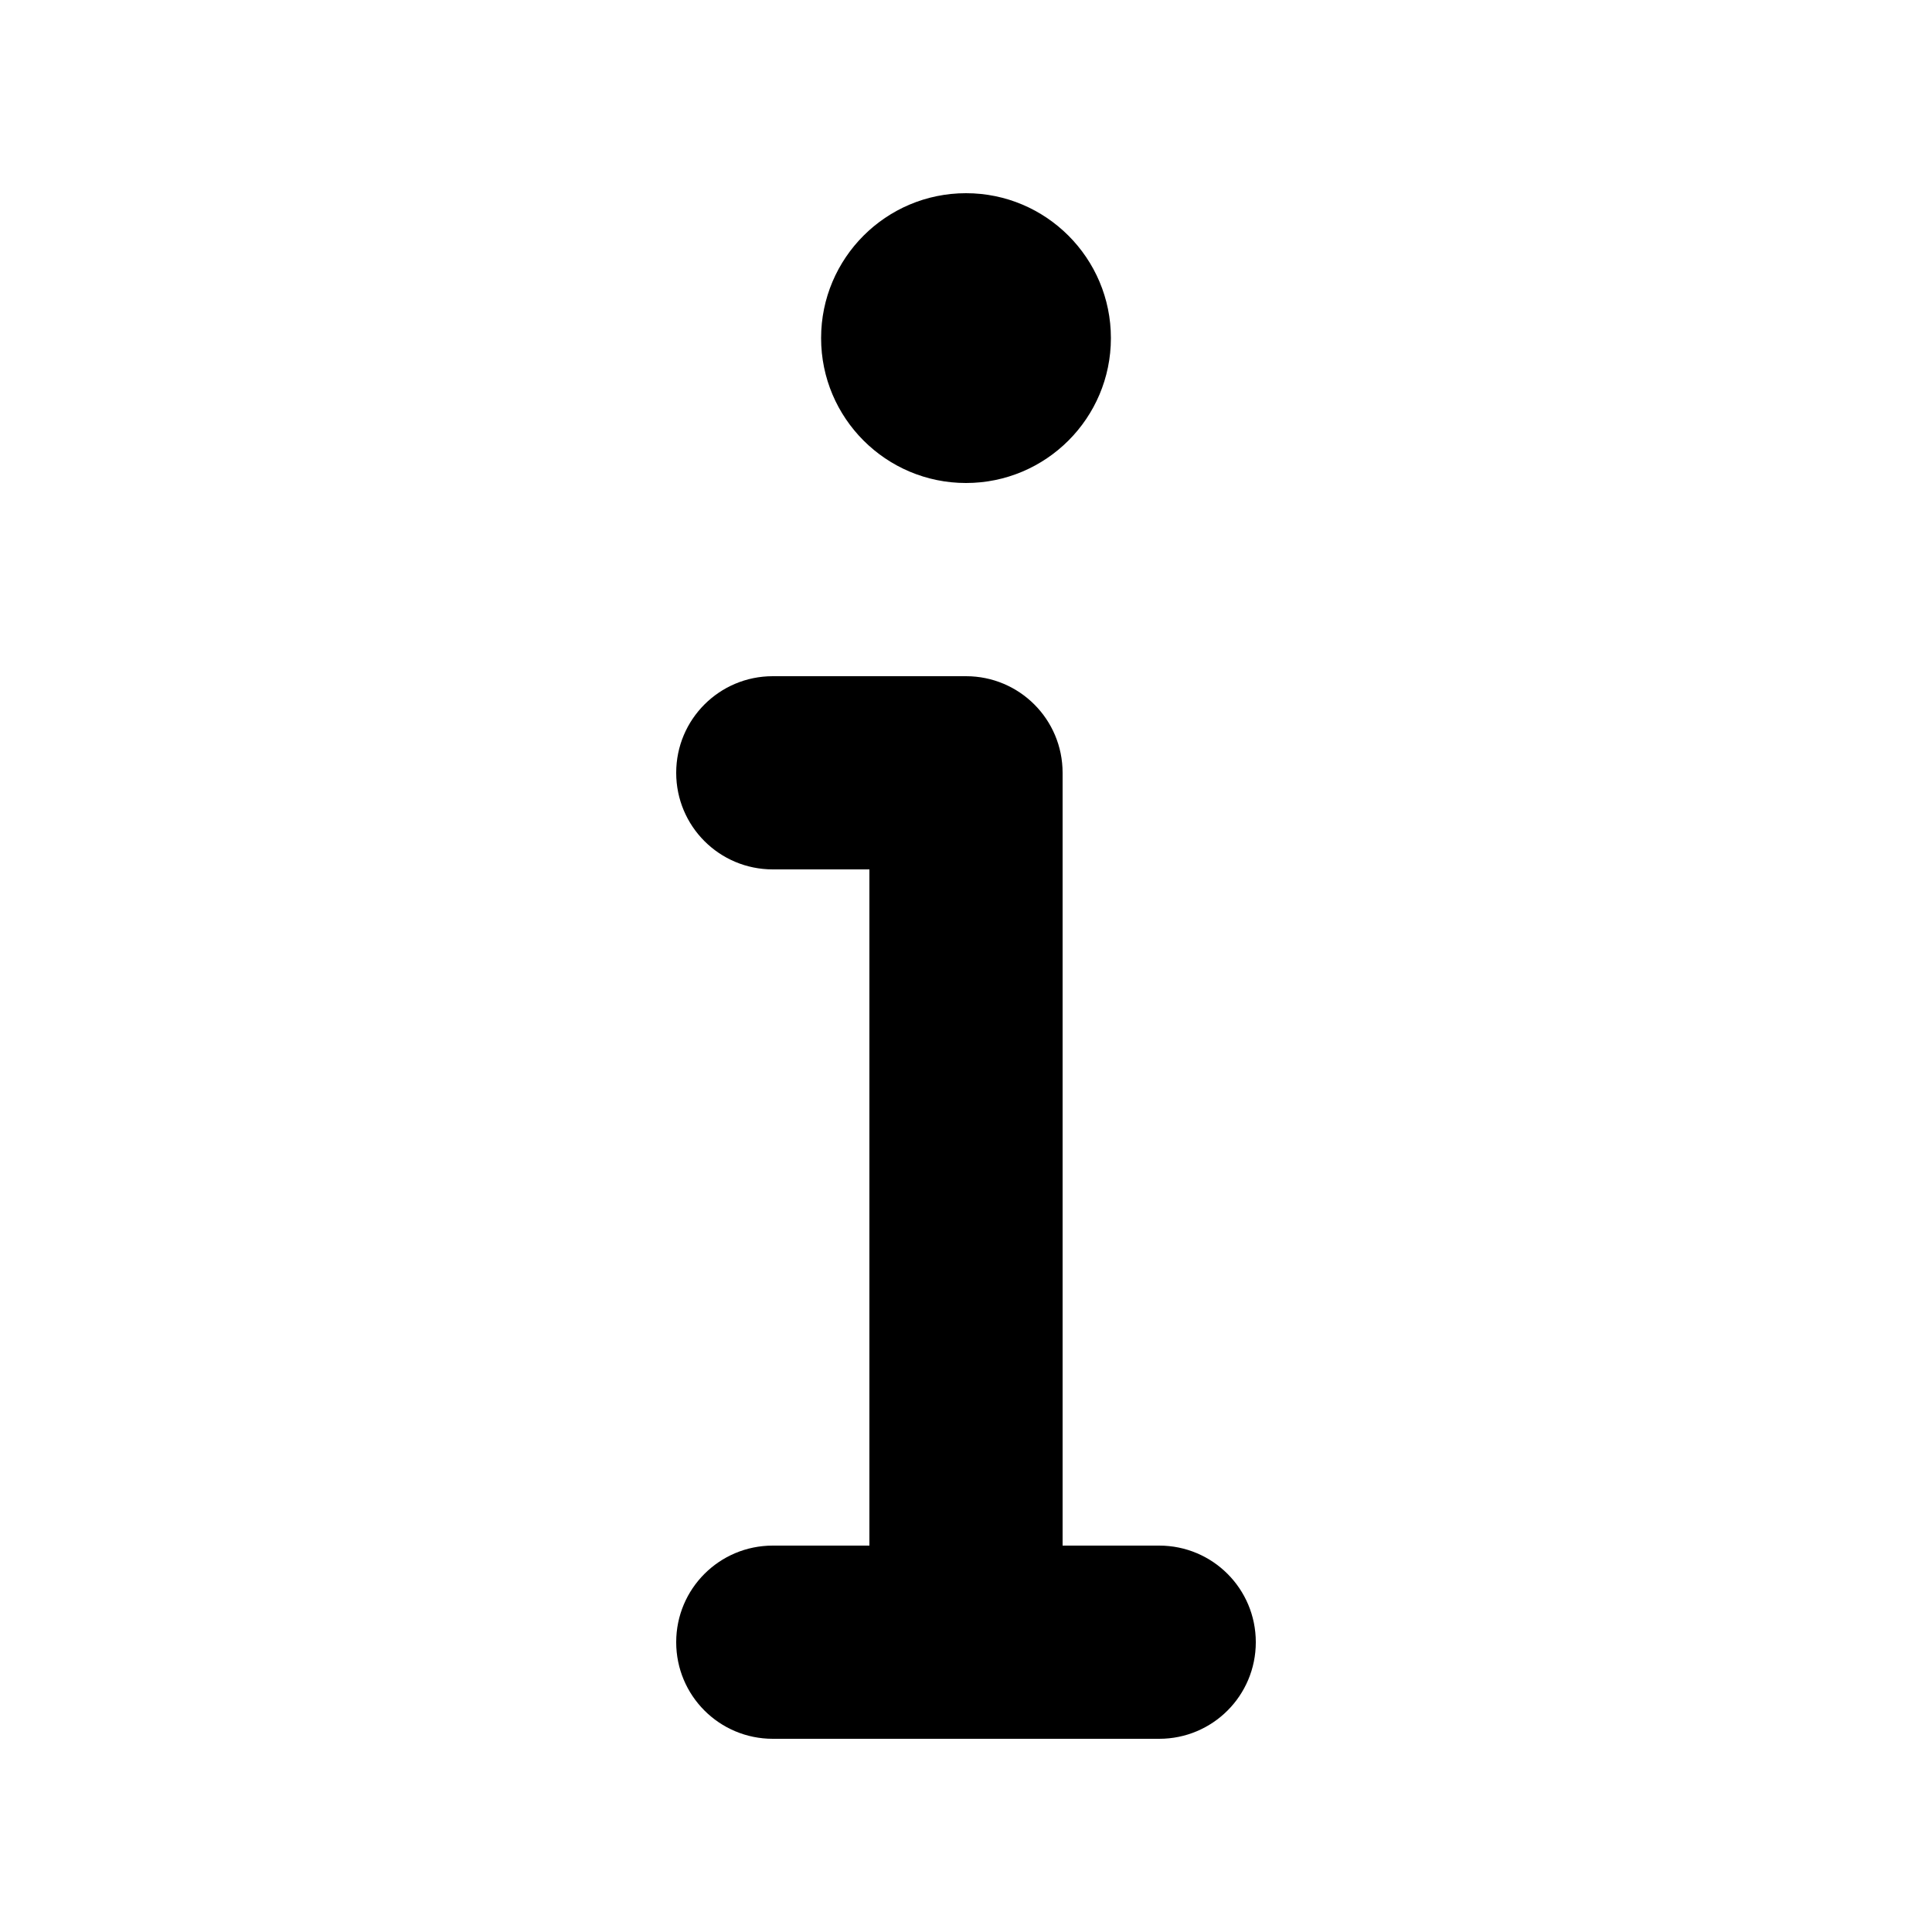
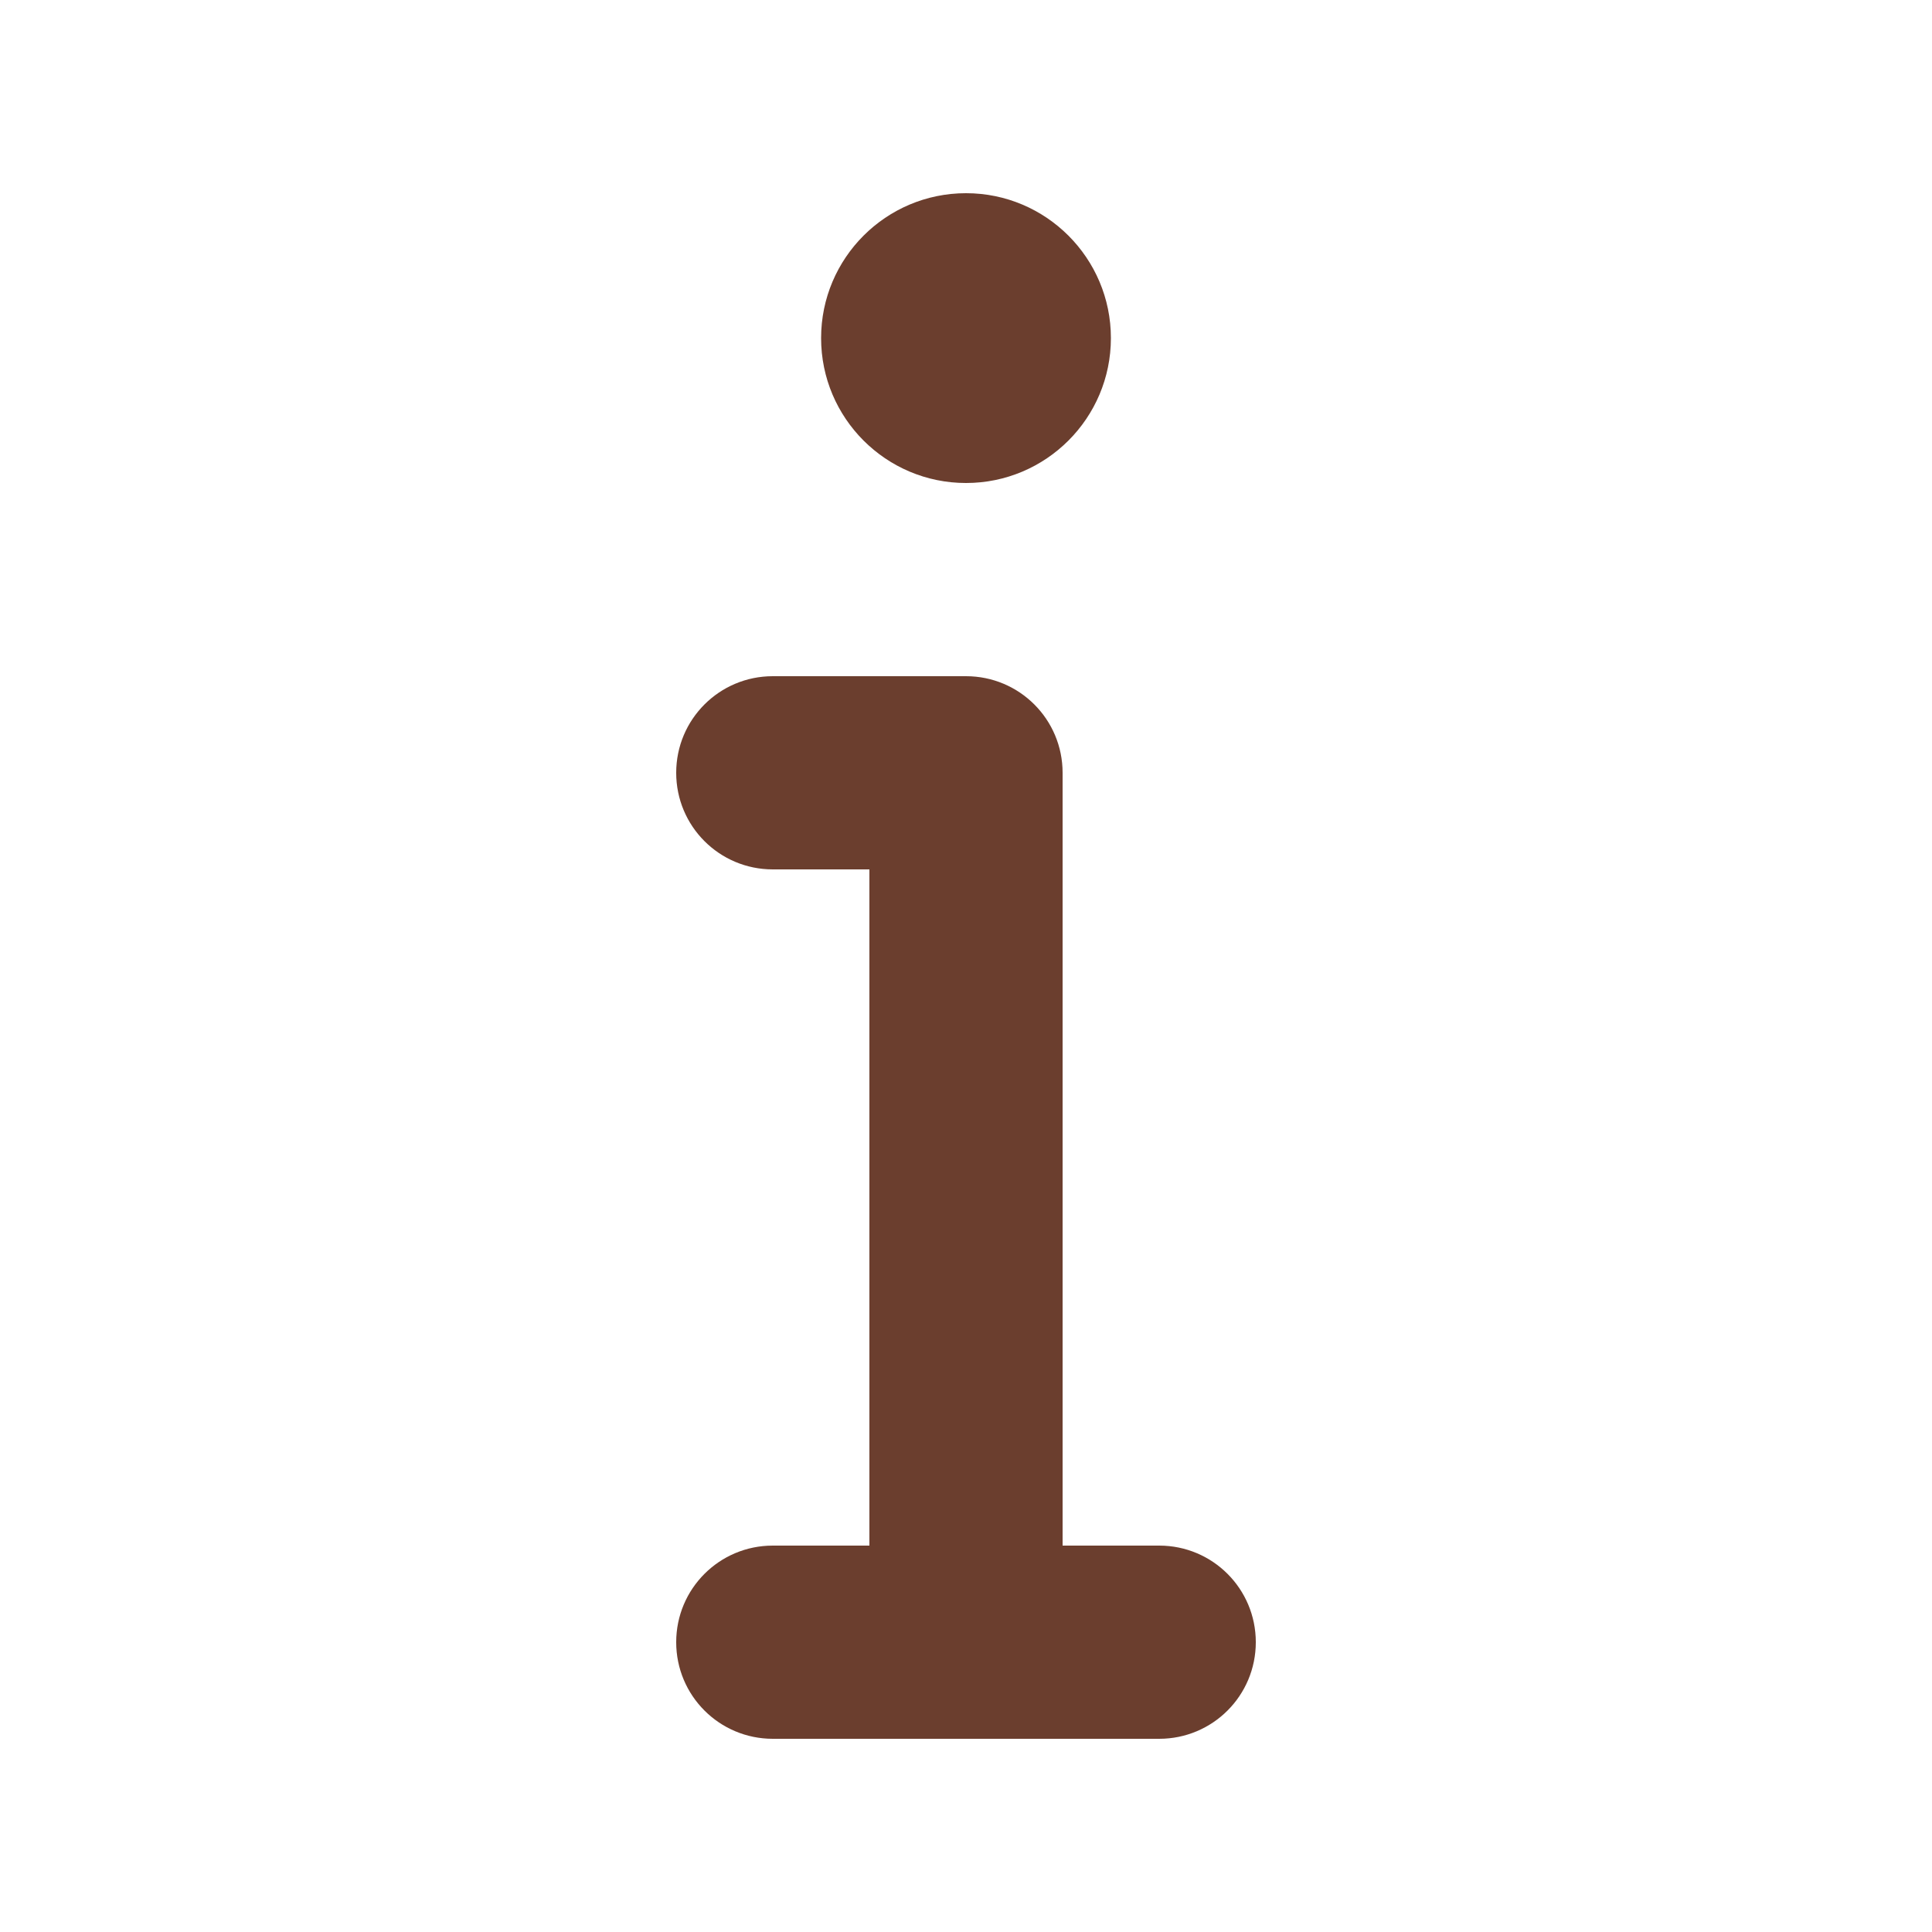
<svg xmlns="http://www.w3.org/2000/svg" viewBox="0 0 640 640">
-   <path d="M272 112C272 85.5 293.5 64 320 64C346.5 64 368 85.5 368 112C368 138.5 346.5 160 320 160C293.5 160 272 138.5 272 112zM224 256C224 238.3 238.3 224 256 224L320 224C337.7 224 352 238.3 352 256L352 512L384 512C401.7 512 416 526.3 416 544C416 561.7 401.7 576 384 576L256 576C238.3 576 224 561.7 224 544C224 526.3 238.3 512 256 512L288 512L288 288L256 288C238.3 288 224 273.7 224 256z" />
+   <path fill="#6b3e2e" d="M272 112C272 85.5 293.5 64 320 64C346.5 64 368 85.5 368 112C368 138.5 346.5 160 320 160C293.5 160 272 138.5 272 112zM224 256C224 238.3 238.3 224 256 224L320 224C337.7 224 352 238.3 352 256L352 512L384 512C401.7 512 416 526.3 416 544C416 561.7 401.7 576 384 576L256 576C238.3 576 224 561.7 224 544C224 526.3 238.3 512 256 512L288 512L288 288L256 288C238.3 288 224 273.7 224 256z" />
</svg>
